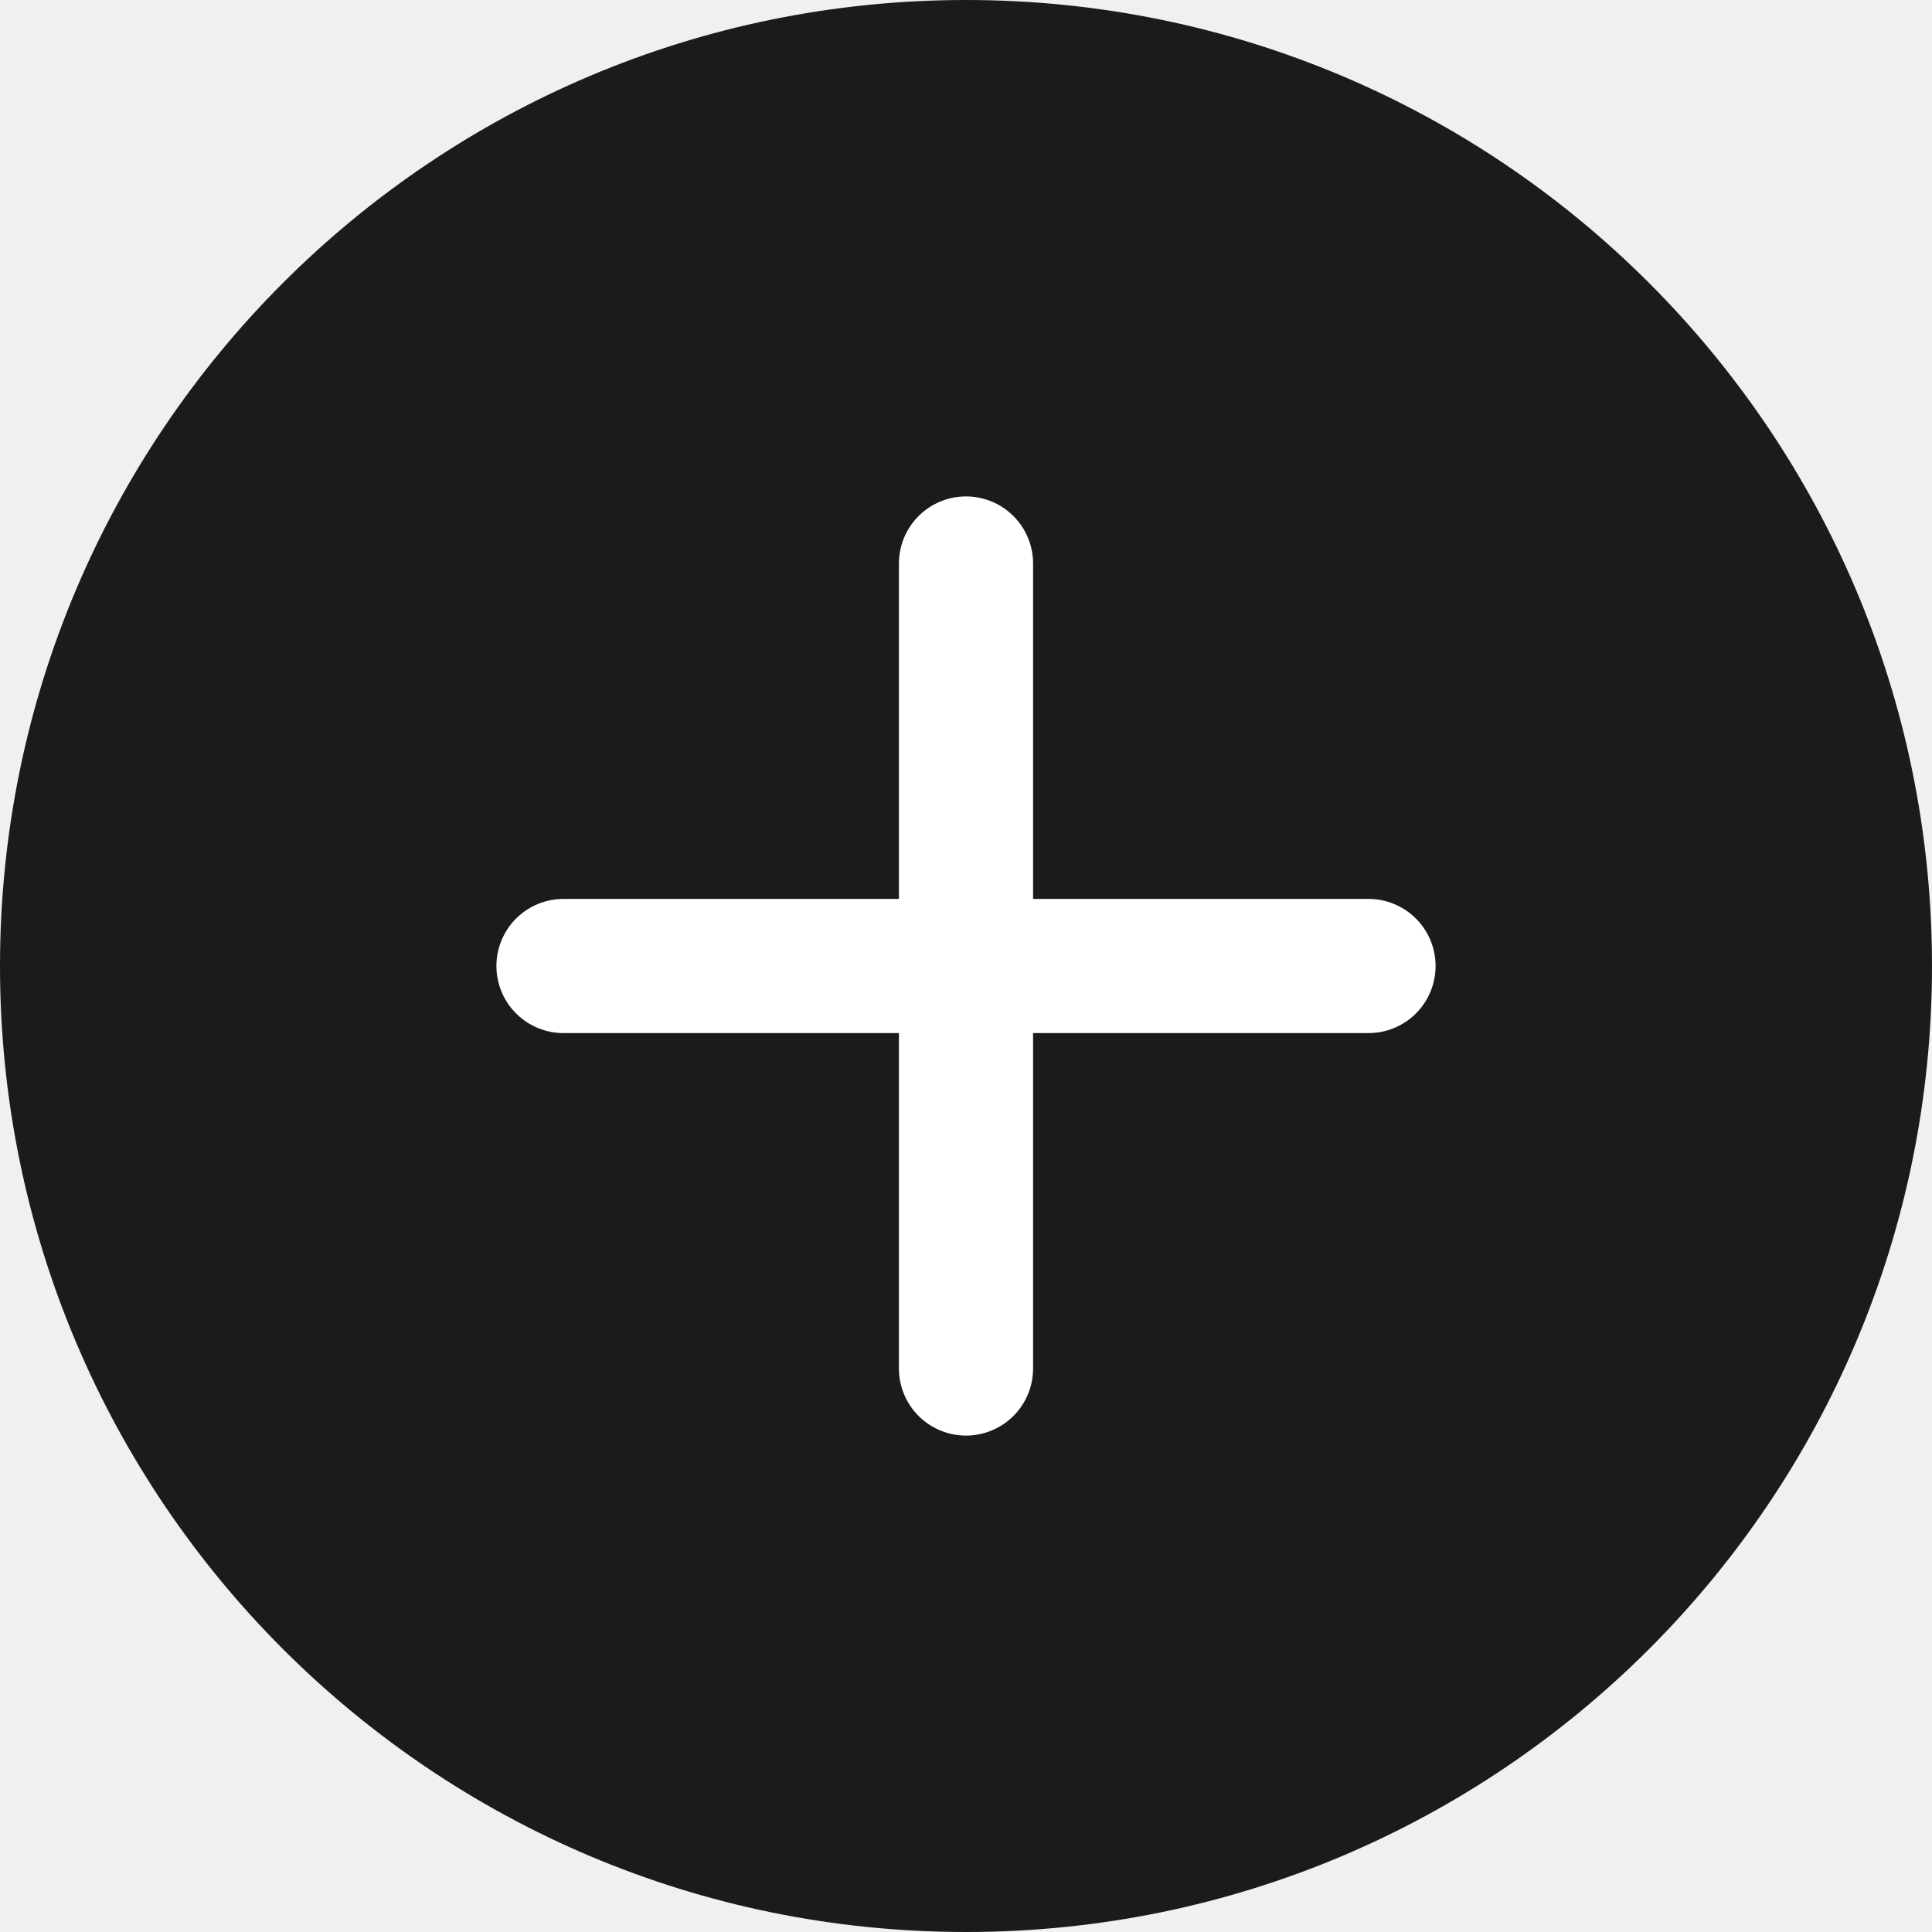
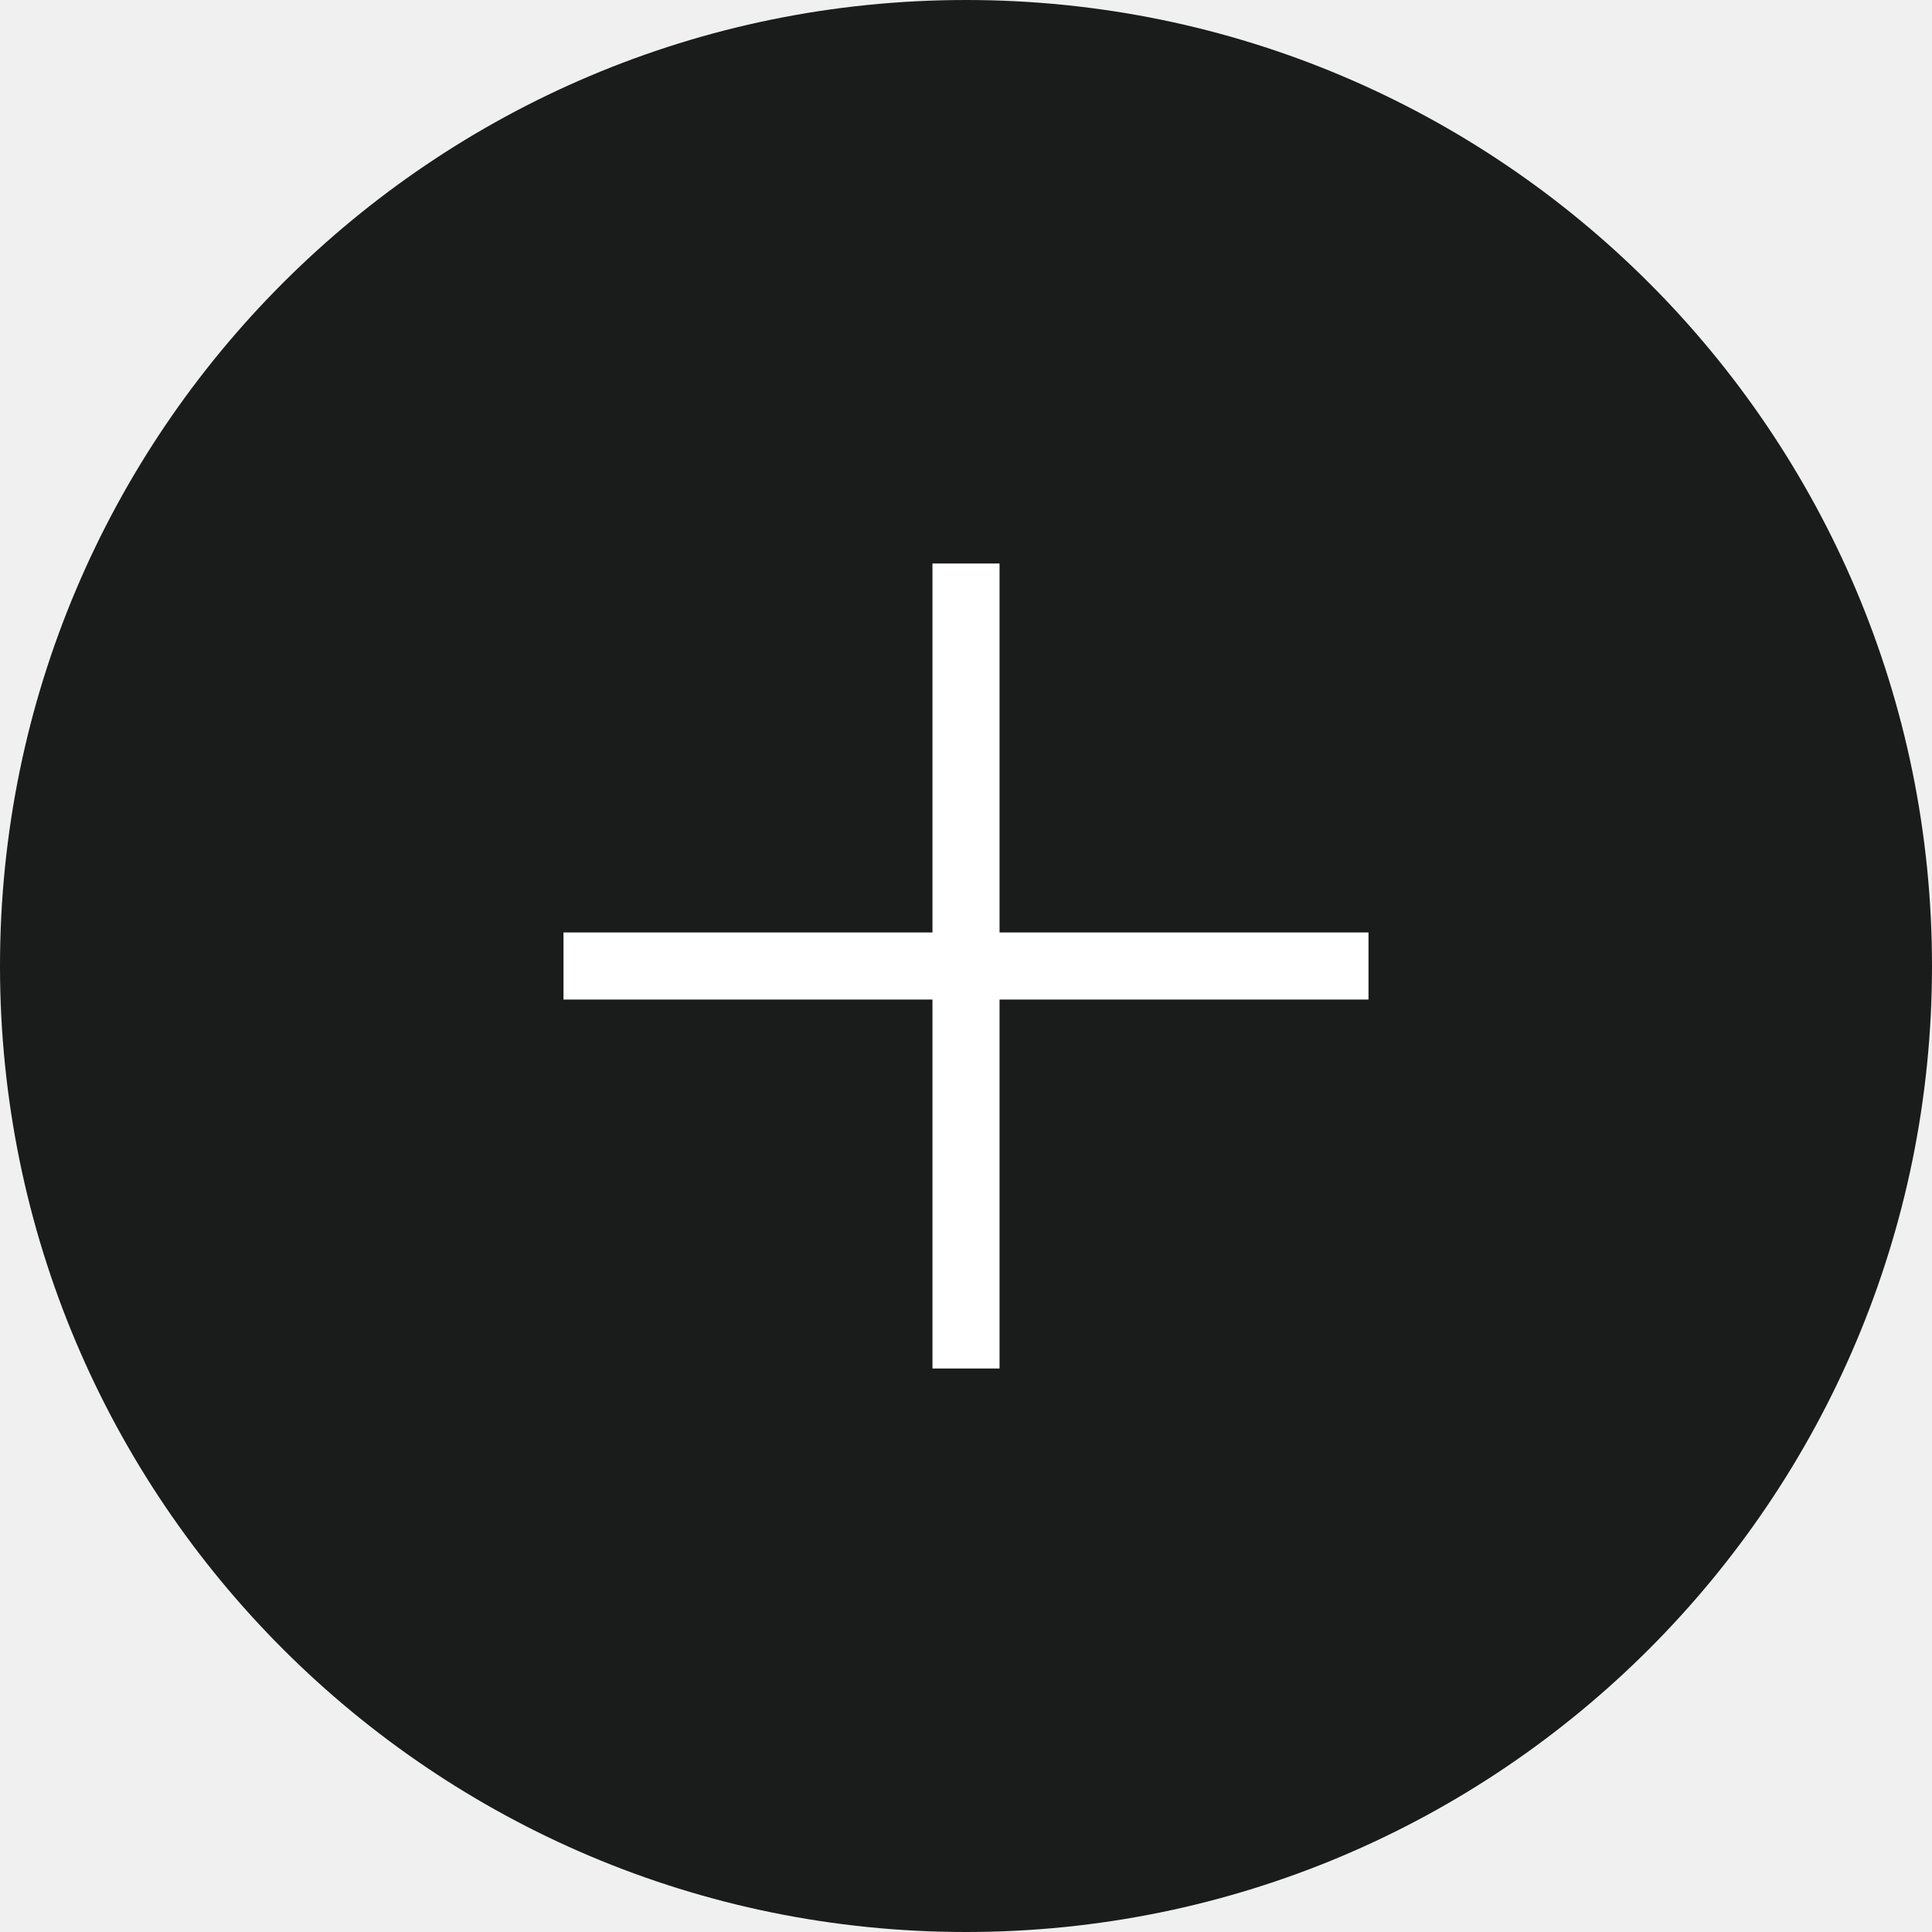
<svg xmlns="http://www.w3.org/2000/svg" width="50px" height="50px" viewBox="-2.4 -2.4 28.80 28.80" fill="none" stroke="#">
-   <g id="SVGRepo_bgCarrier" stroke-width="0">
-     <rect x="-2.4" y="-2.4" width="28.80" height="28.80" rx="14.4" fill="#1a1c1c" strokewidth="0" />
+   <g id="SVGRepo_bgCarrier" strokeWidth="0">
+     <rect x="-2.4" y="-2.4" width="28.80" height="28.80" rx="14.4" fill="#1a1c1c" strokeWidth="0" />
  </g>
-   <g id="SVGRepo_tracerCarrier" stroke-linecap="round" stroke-linejoin="round" />
+   <g id="SVGRepo_tracerCarrier" strokeLinecap="round" strokeLinejoin="round" />
  <g id="SVGRepo_iconCarrier">
    <g id="Edit / Add_Plus">
-       <path id="Vector" d="M6 12H12M12 12H18M12 12V18M12 12V6" stroke="#ffffff" stroke-width="2" stroke-linecap="round" stroke-linejoin="round" />
+       <path id="Vector" d="M6 12H12M12 12H18M12 12V18M12 12V6" stroke="#ffffff" strokeWidth="2" strokeLinecap="round" strokeLinejoin="round" />
    </g>
  </g>
</svg>
